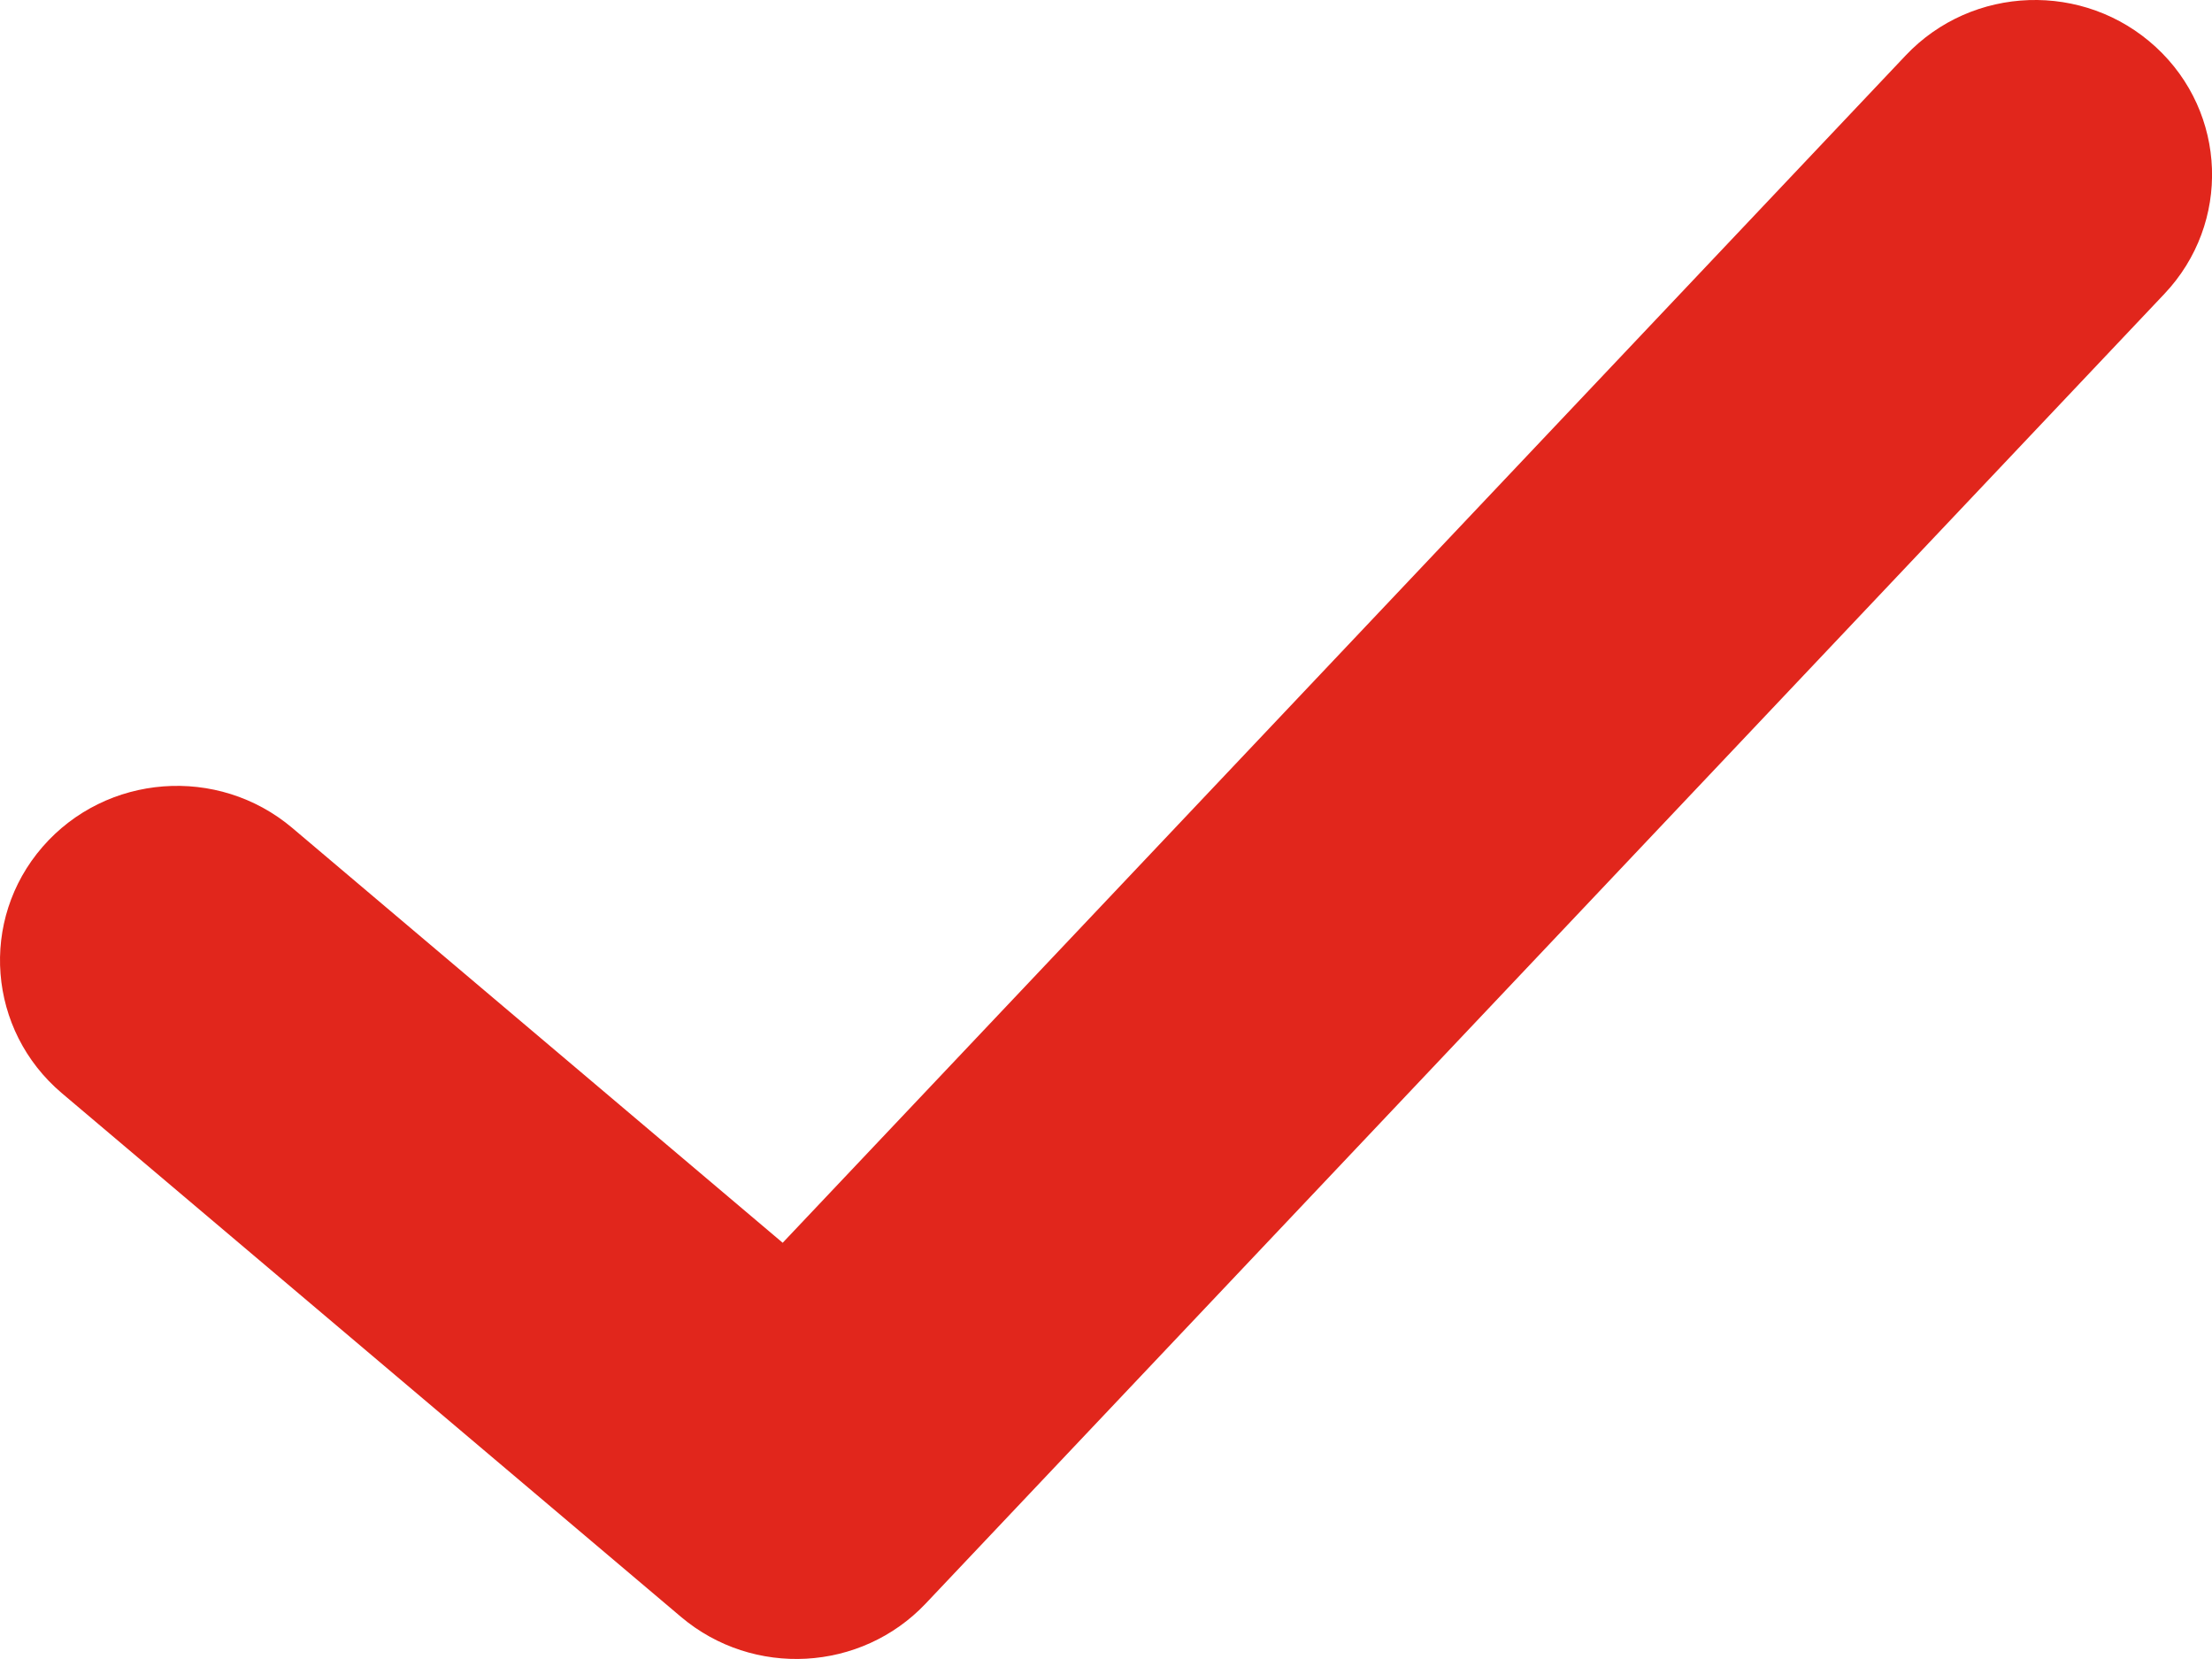
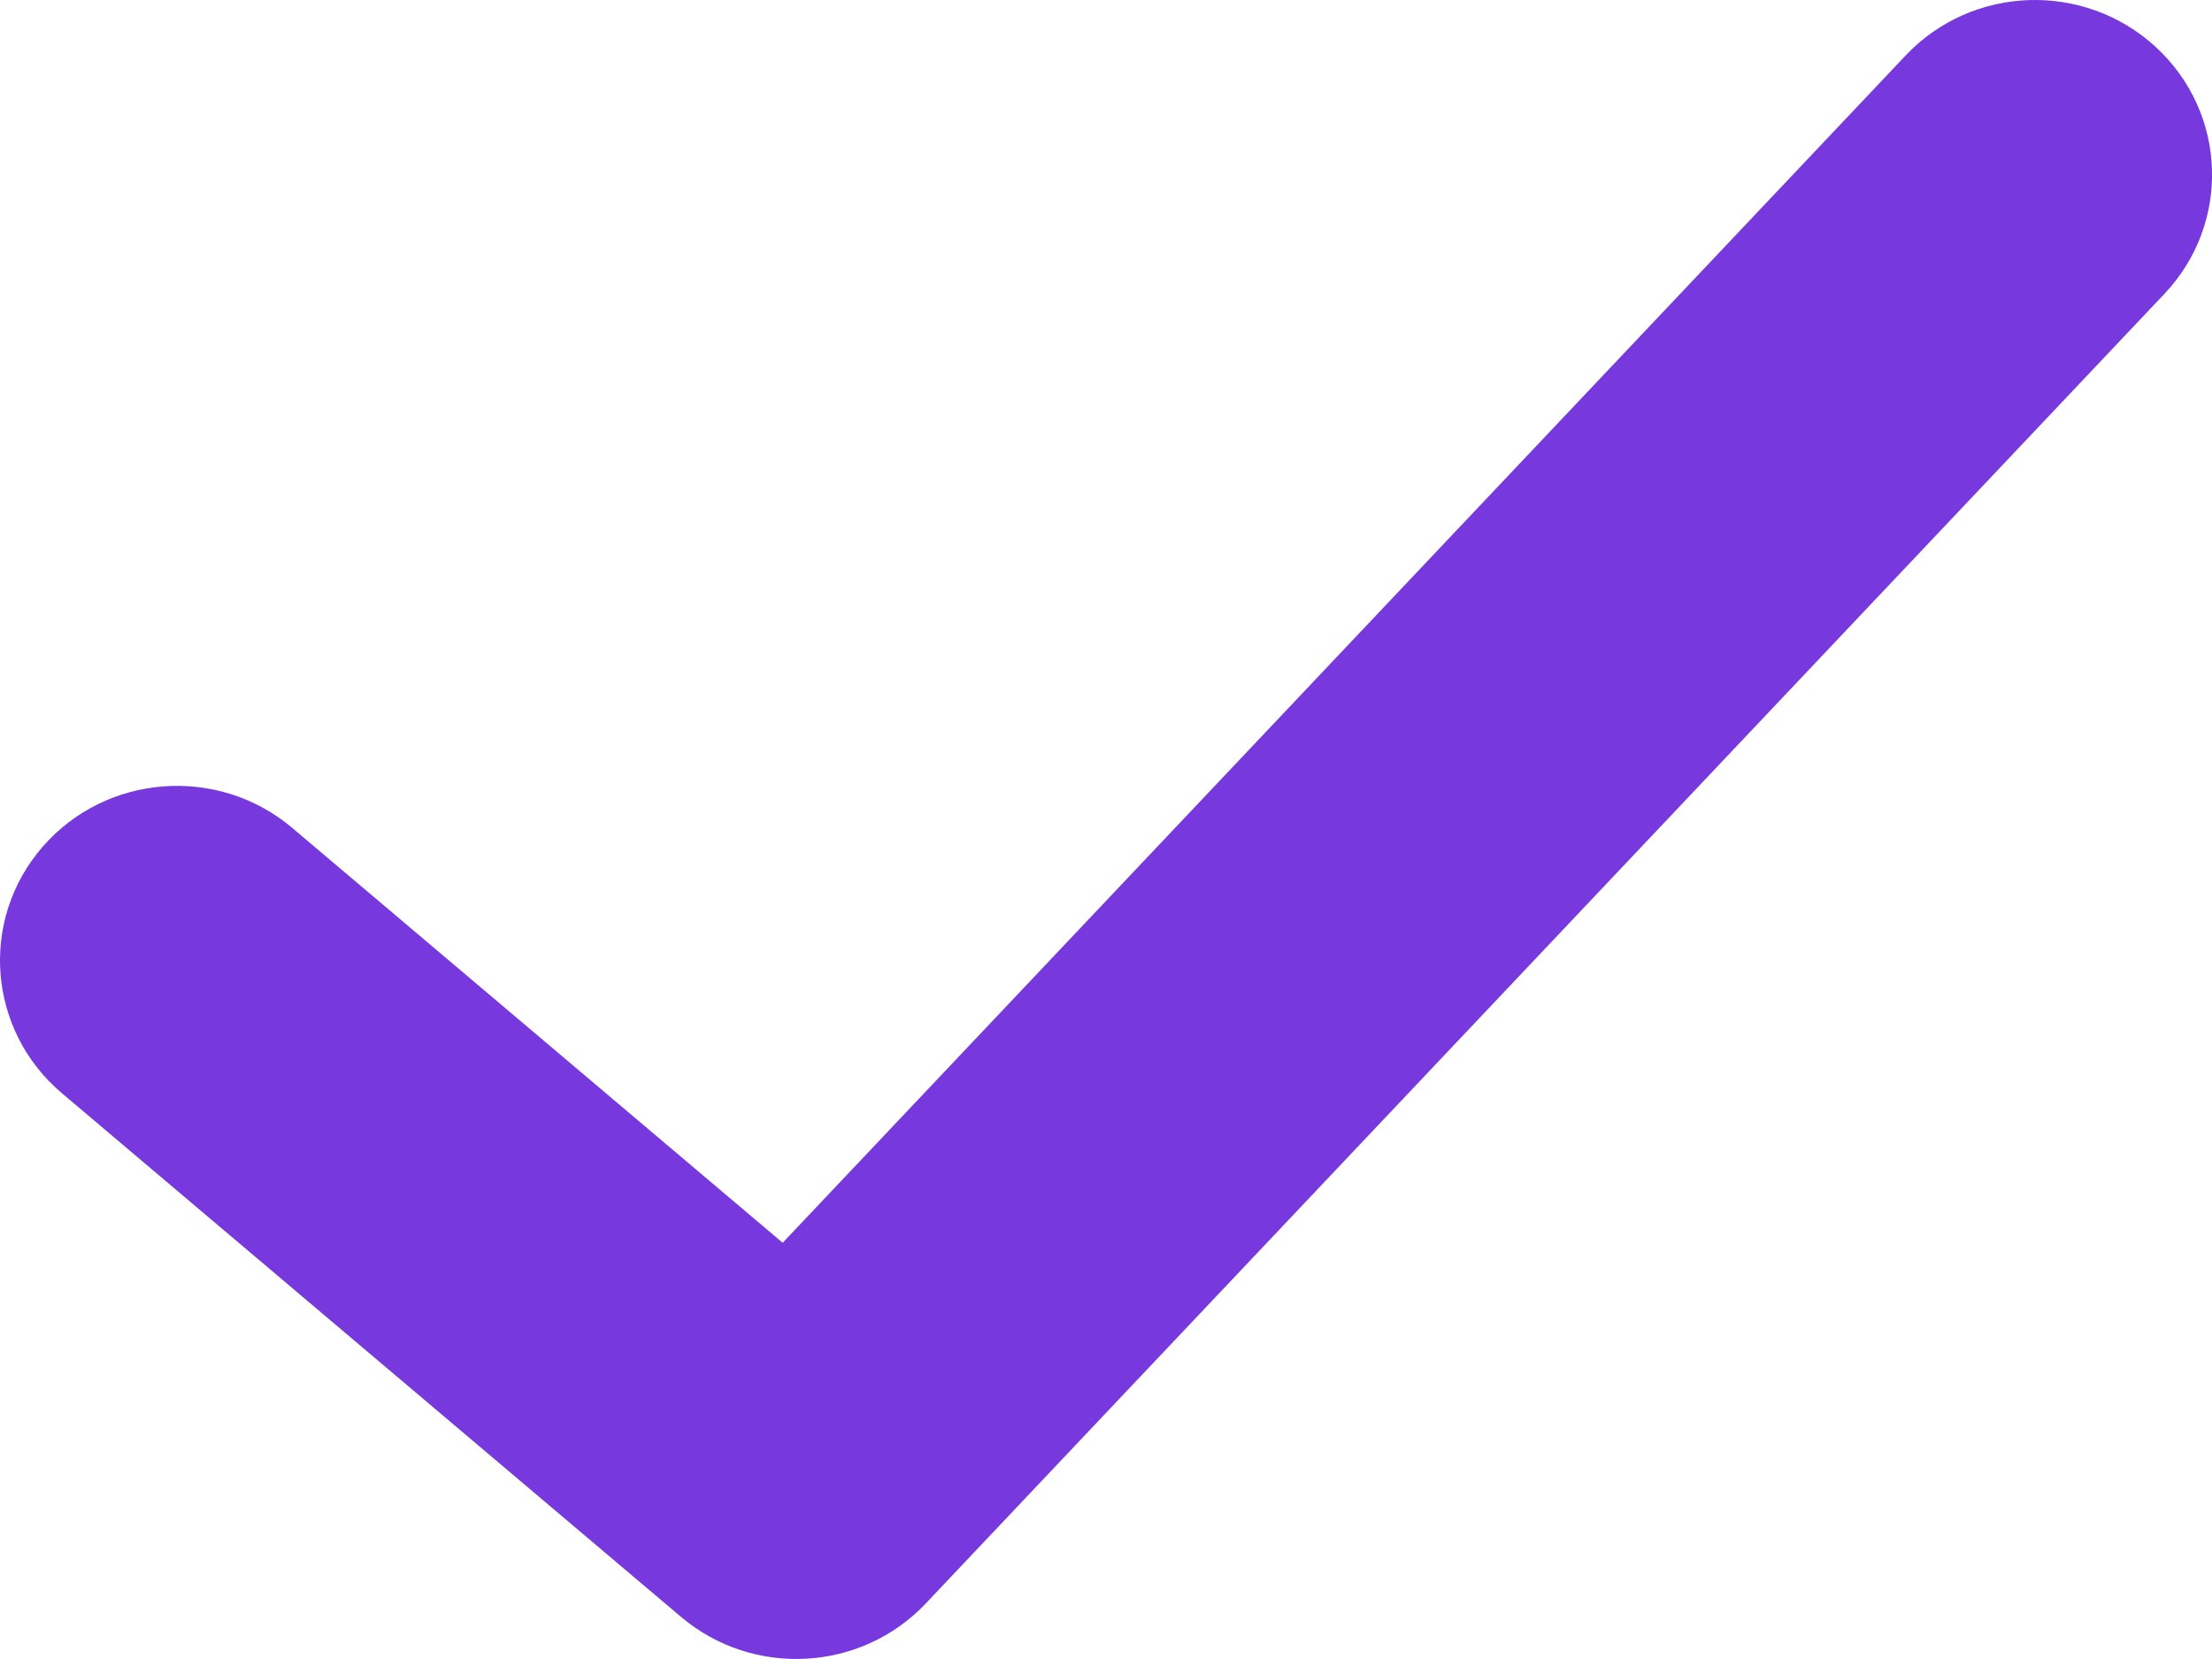
<svg xmlns="http://www.w3.org/2000/svg" width="12" height="9" viewBox="0 0 12 9" fill="none">
-   <path d="M10.338 0.301C10.7 -0.082 11.307 -0.102 11.695 0.255C12.083 0.612 12.104 1.211 11.742 1.594L5.022 8.699C4.671 9.07 4.086 9.102 3.695 8.772L0.335 5.93C-0.067 5.589 -0.114 4.991 0.231 4.594C0.576 4.197 1.182 4.151 1.585 4.491L4.246 6.742L10.338 0.301Z" fill="#E1261C" />
+   <path d="M10.338 0.301C10.7 -0.082 11.307 -0.102 11.695 0.255C12.083 0.612 12.104 1.211 11.742 1.594L5.022 8.699C4.671 9.07 4.086 9.102 3.695 8.772L0.335 5.93C-0.067 5.589 -0.114 4.991 0.231 4.594C0.576 4.197 1.182 4.151 1.585 4.491L4.246 6.742L10.338 0.301Z" fill="#7738DD" />
</svg>
